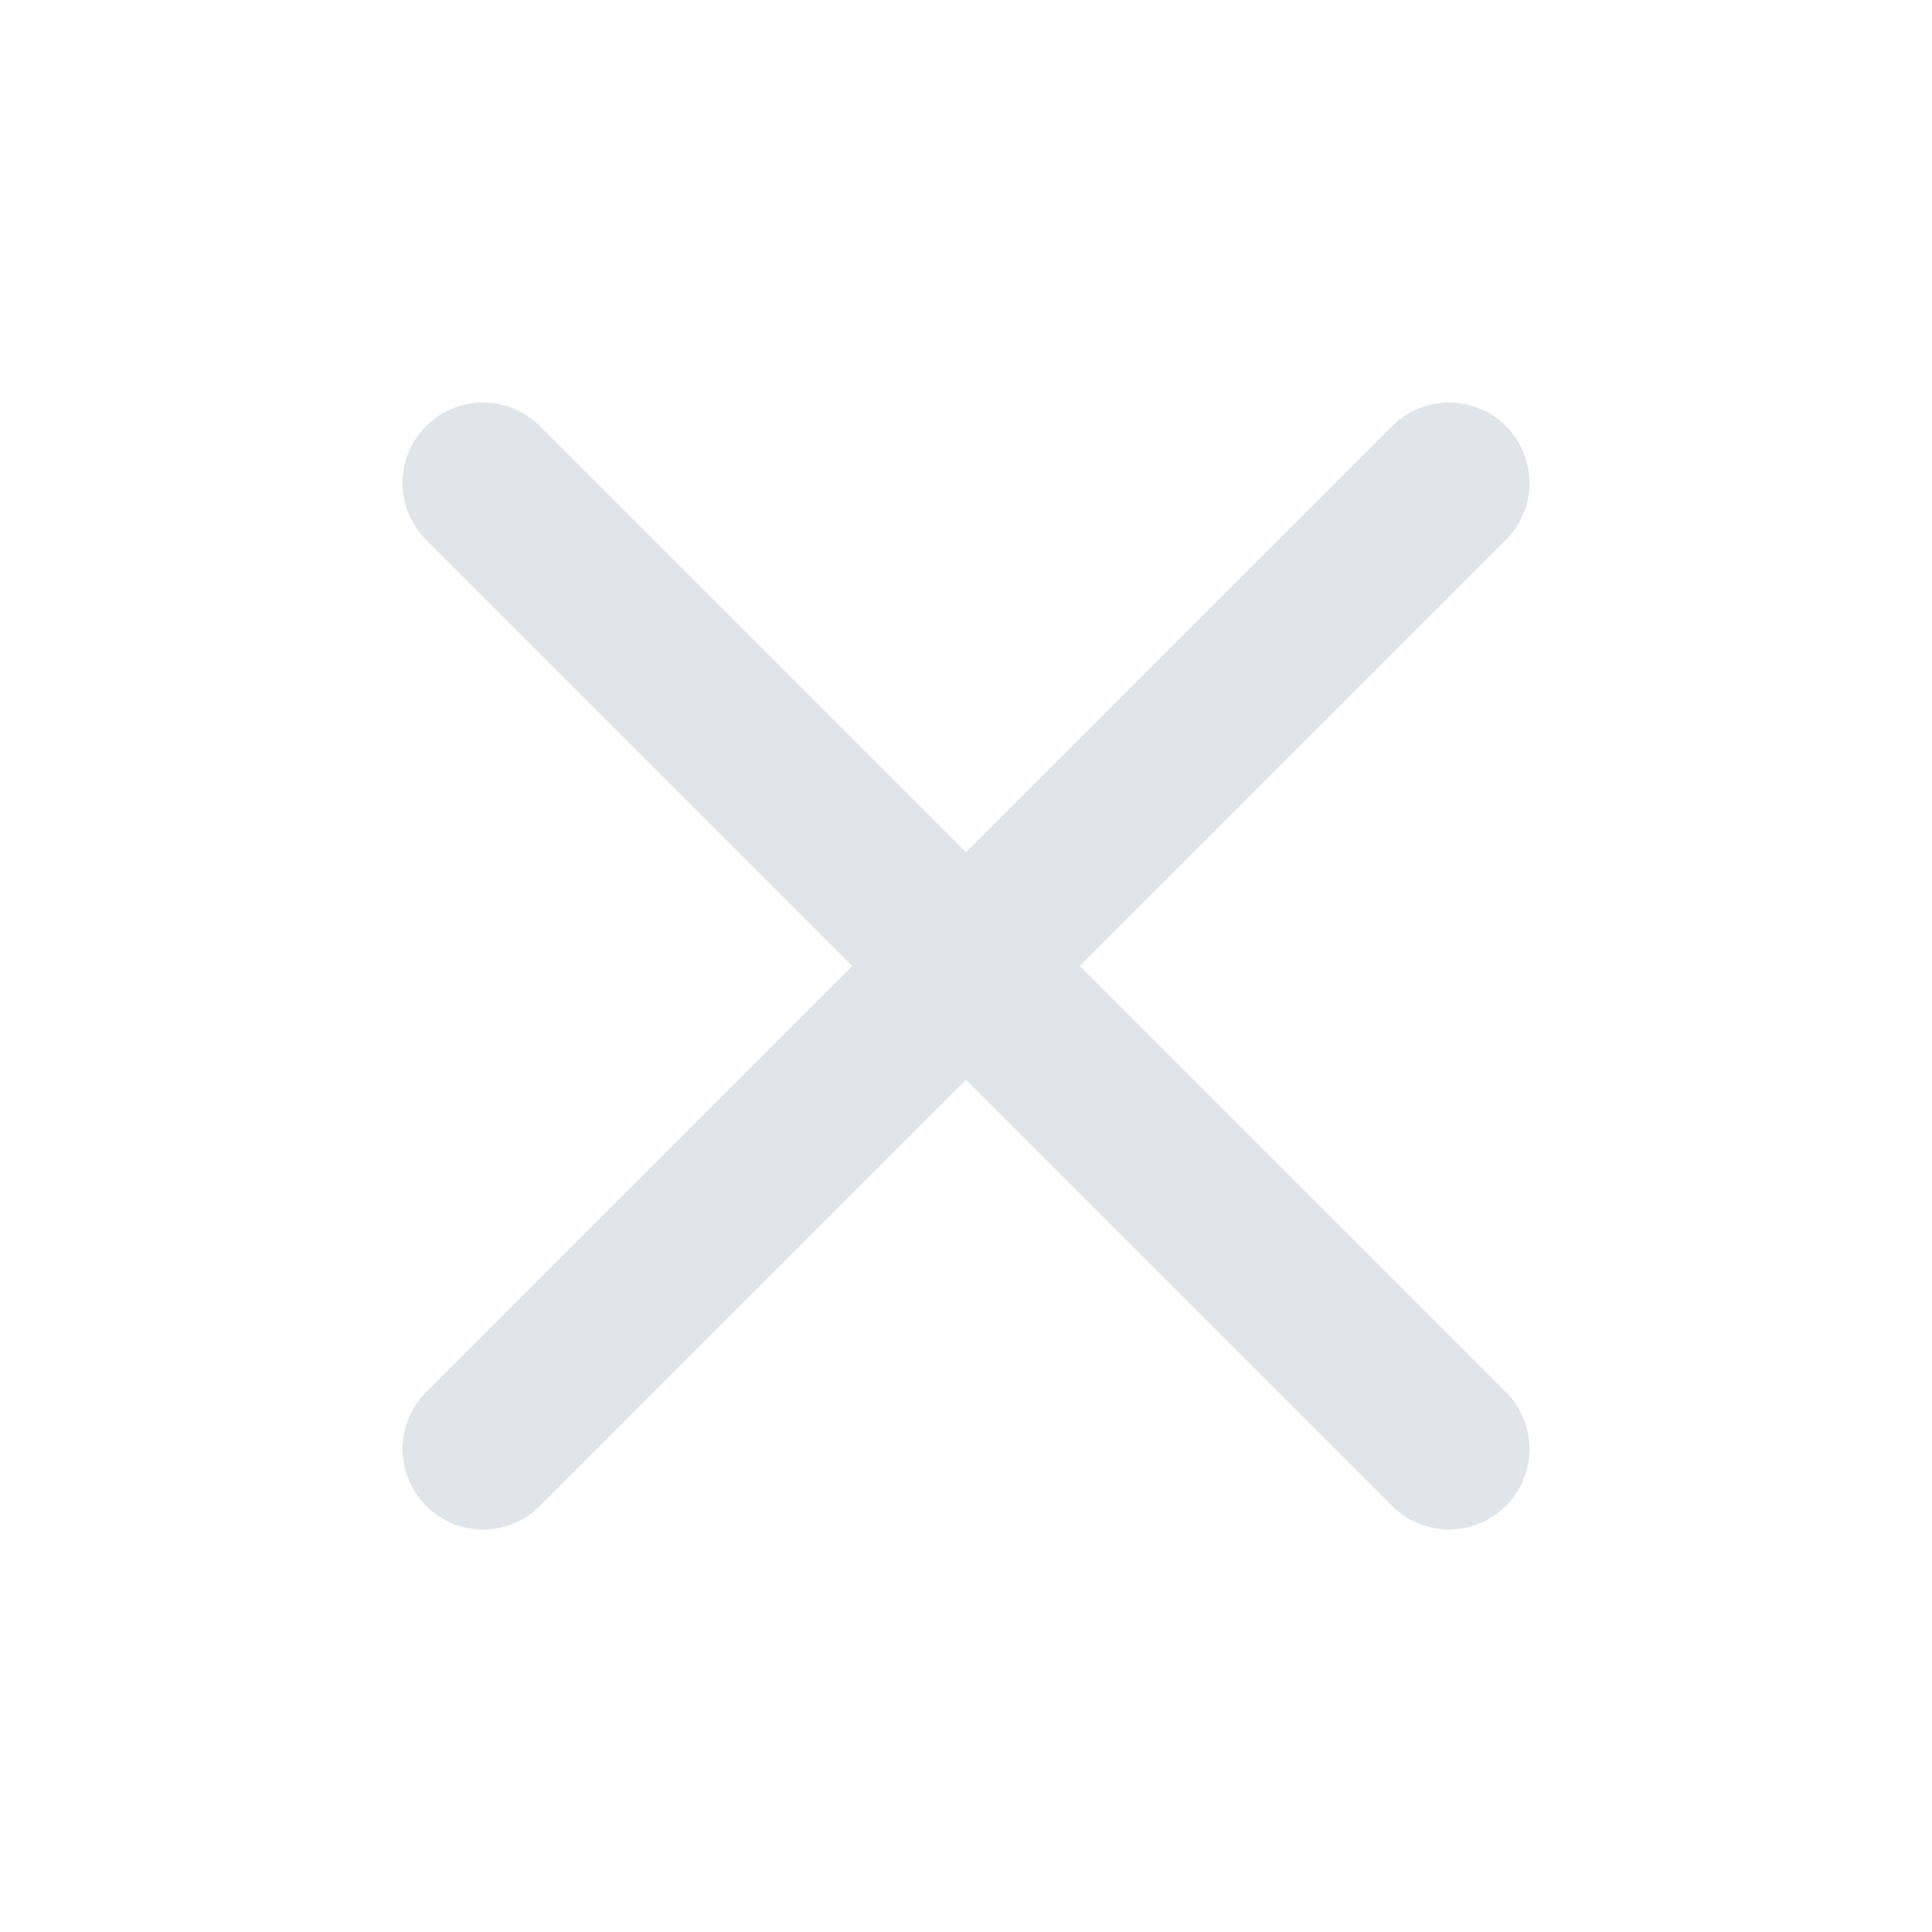
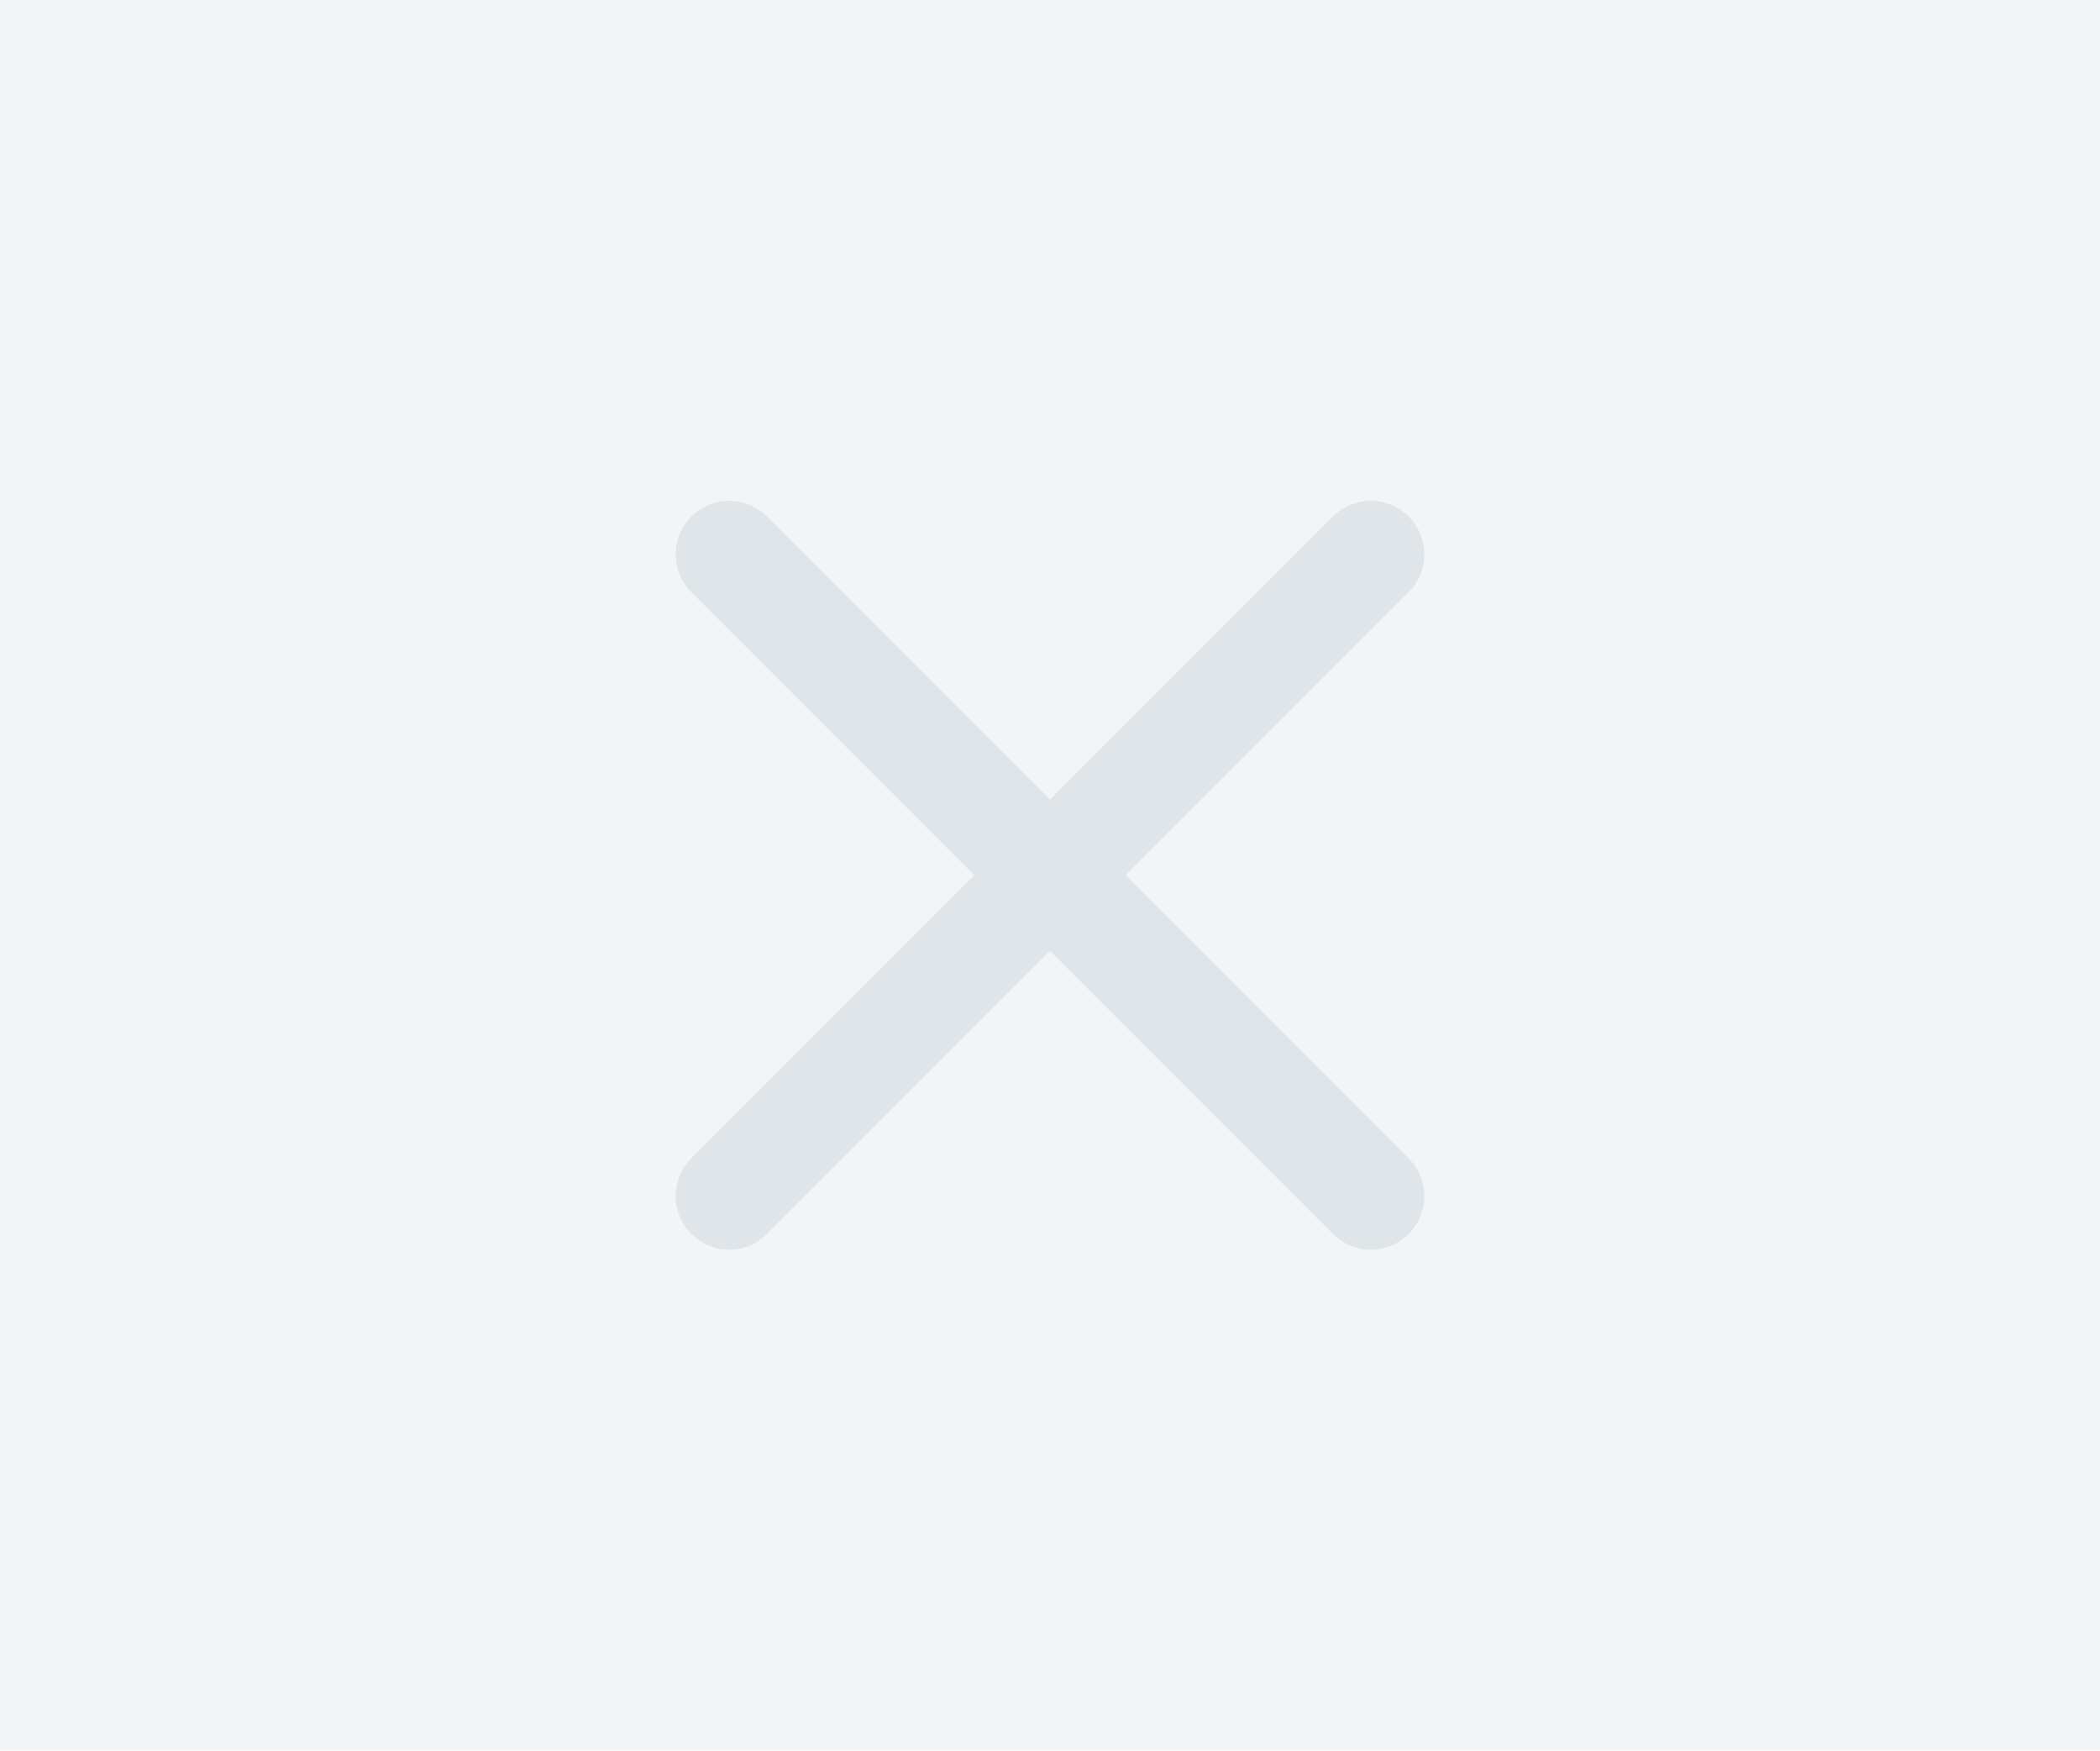
- <svg xmlns="http://www.w3.org/2000/svg" width="22" height="22" viewBox="0 0 22 22" fill="none">
-   <path d="M5.5 5.5L16.5 16.5M5.5 16.5L16.5 5.5L5.5 16.5Z" stroke="#DFE5E8" stroke-width="1.833" stroke-linecap="round" stroke-linejoin="round" />
+ <svg xmlns="http://www.w3.org/2000/svg" width="36" height="30" viewBox="0 0 36 30" fill="none">
+   <rect width="36" height="30" fill="#F2F4F5" />
+   <path d="M12.5 9.5L23.5 20.5M12.5 20.5L23.5 9.5L12.5 20.5Z" stroke="#DFE5E8" stroke-width="1.833" stroke-linecap="round" stroke-linejoin="round" />
</svg>
